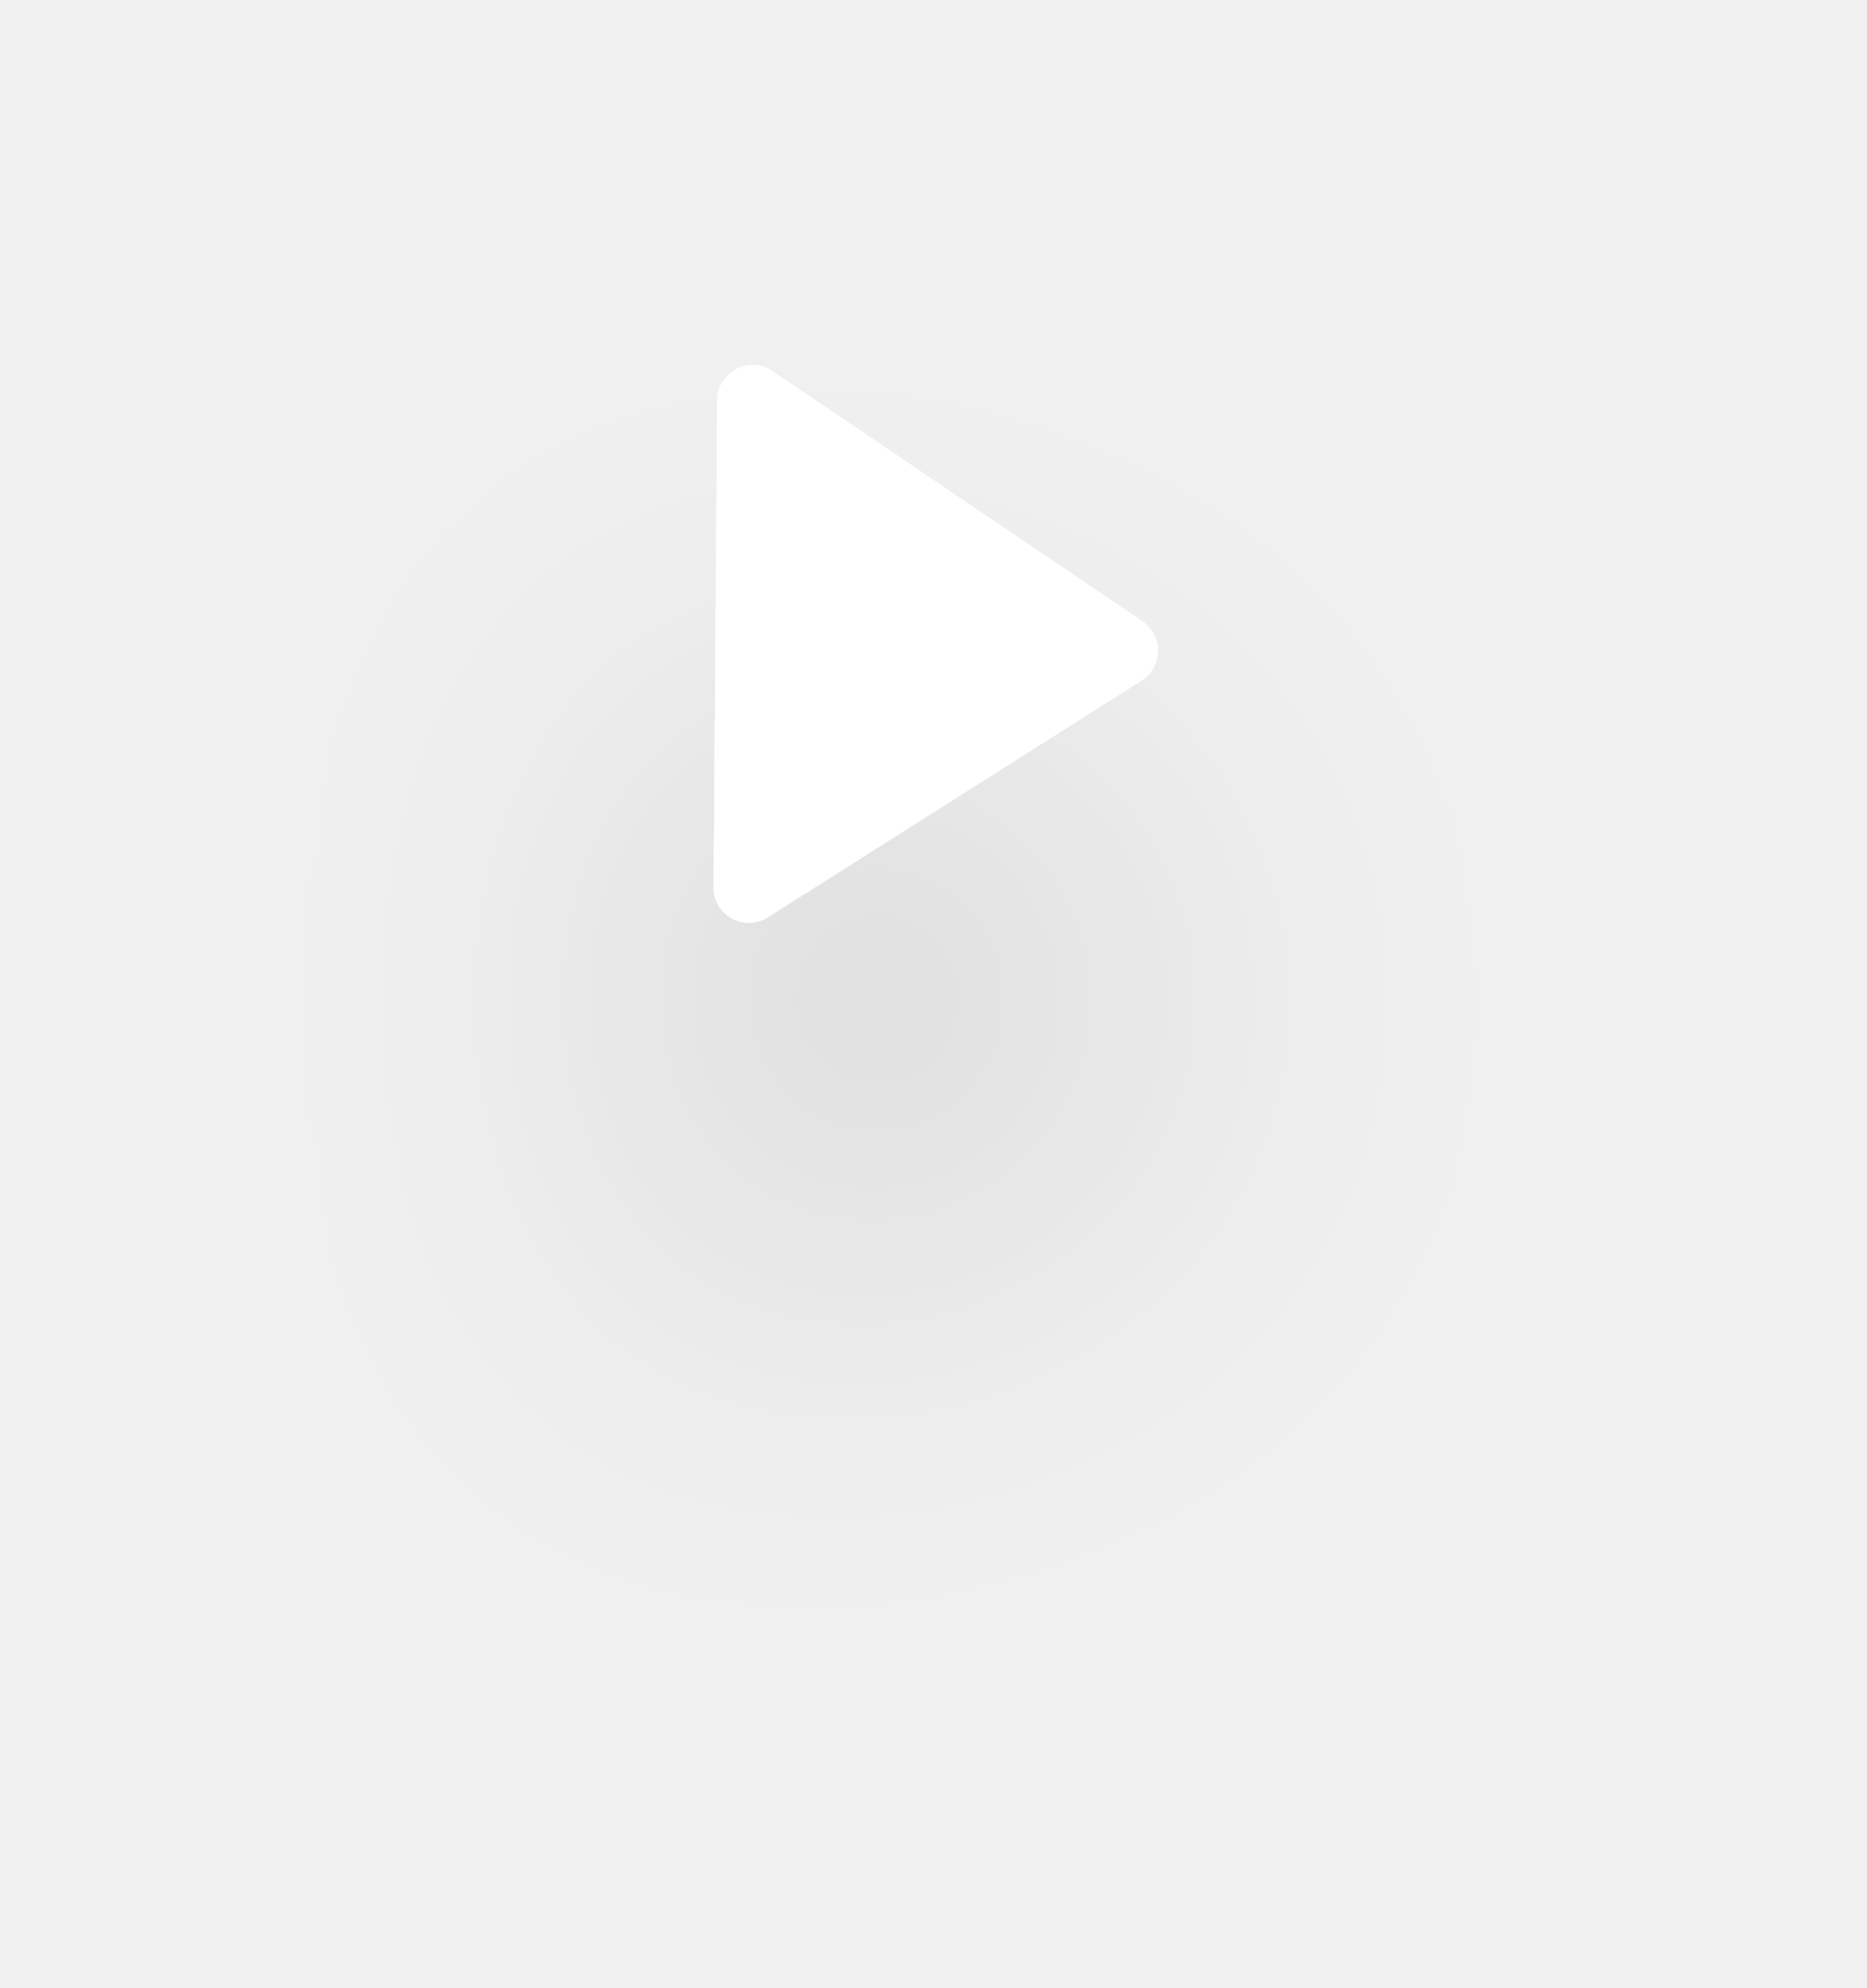
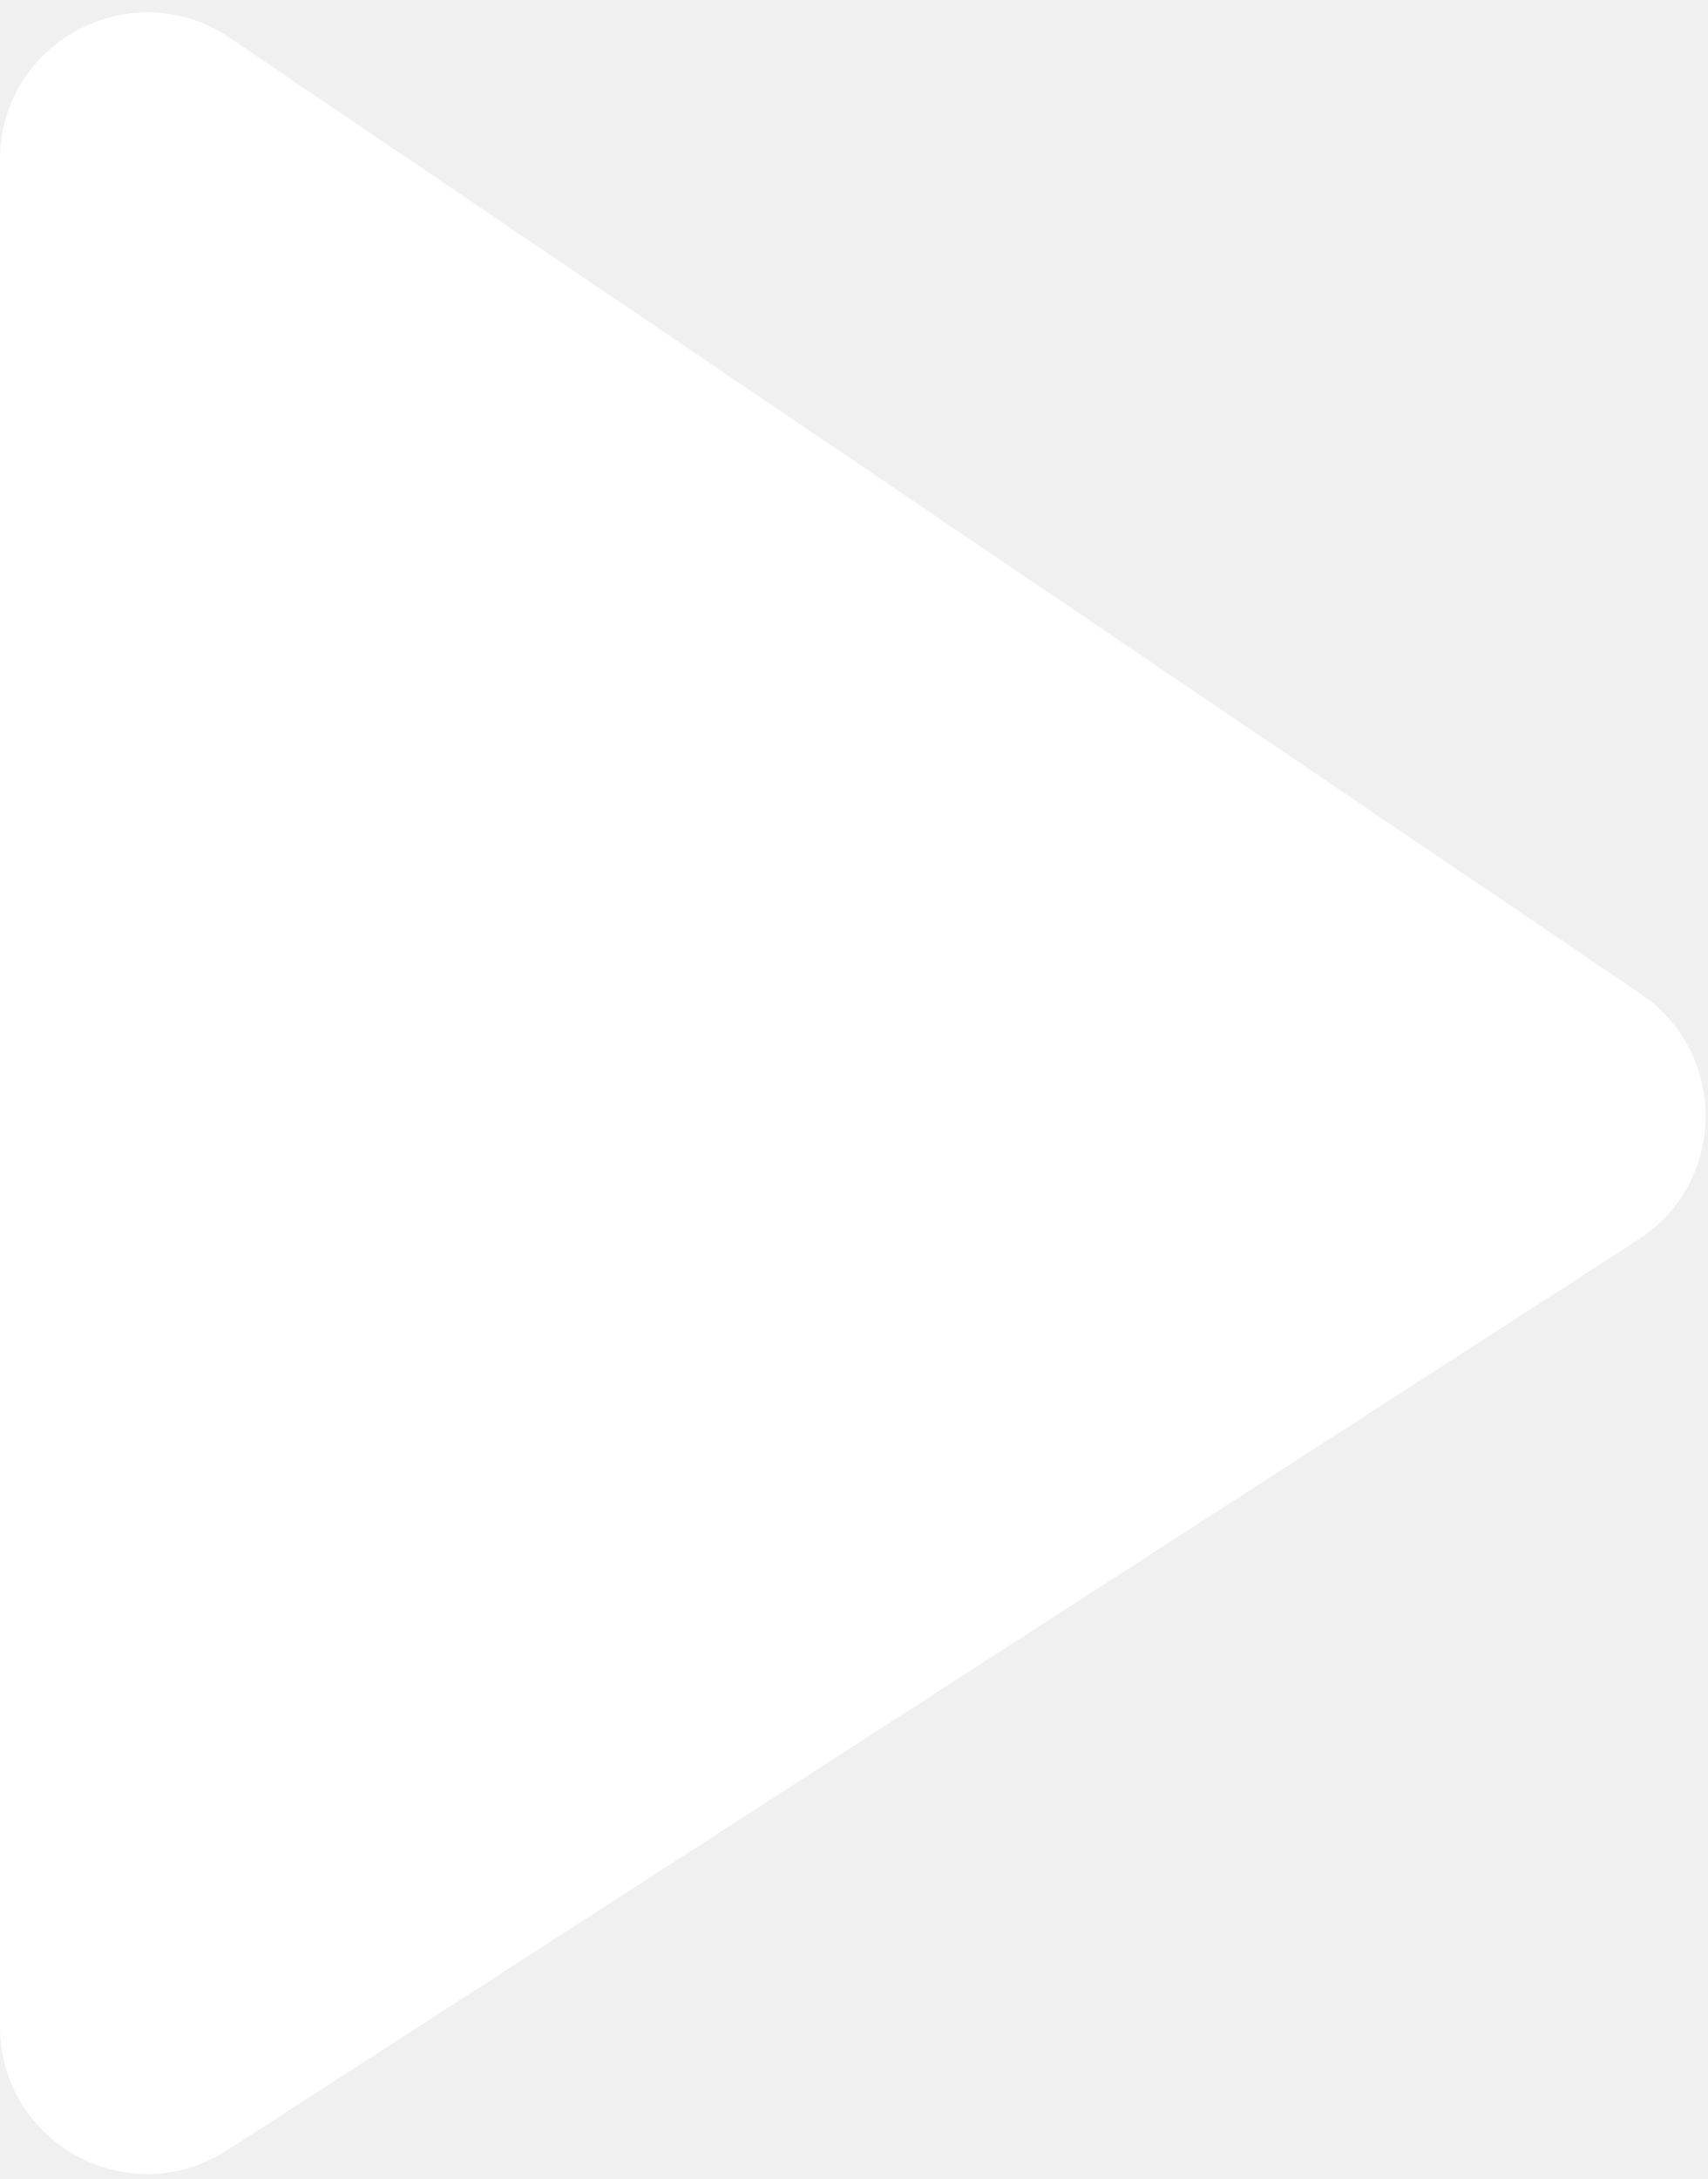
- <svg xmlns="http://www.w3.org/2000/svg" width="123" height="131" viewBox="0 0 123 131" fill="none">
-   <g filter="url(#filter0_d_1_154)">
-     <path d="M75.305 40.95L50.9 24.443C49.36 23.402 47.27 24.51 47.257 26.374L47.03 58.473C47.017 60.309 49.037 61.423 50.594 60.438L75.226 44.847C76.649 43.946 76.691 41.888 75.305 40.95Z" fill="white" />
-   </g>
-   <defs>
-     <filter id="filter0_d_1_154" x="0.461" y="0.757" width="122.428" height="129.901" filterUnits="userSpaceOnUse" color-interpolation-filters="sRGB">
-       <feFlood flood-opacity="0" result="BackgroundImageFix" />
-       <feColorMatrix in="SourceAlpha" type="matrix" values="0 0 0 0 0 0 0 0 0 0 0 0 0 0 0 0 0 0 127 0" result="hardAlpha" />
-       <feOffset dy="23.285" />
-       <feGaussianBlur stdDeviation="23.285" />
-       <feComposite in2="hardAlpha" operator="out" />
-       <feColorMatrix type="matrix" values="0 0 0 0 0 0 0 0 0 0 0 0 0 0 0 0 0 0 0.15 0" />
-       <feBlend mode="normal" in2="BackgroundImageFix" result="effect1_dropShadow_1_154" />
-       <feBlend mode="normal" in="SourceGraphic" in2="effect1_dropShadow_1_154" result="shape" />
-     </filter>
-   </defs>
+ <svg xmlns="http://www.w3.org/2000/svg" width="29" height="37" viewBox="0 0 29 37" fill="none">
+   <path d="M0 2.713C0 0.708 2.242 -0.481 3.902 0.643L27.869 16.879C29.353 17.884 29.329 20.078 27.823 21.05L3.855 36.513C2.192 37.586 0 36.392 0 34.412V2.713Z" fill="white" />
</svg>
